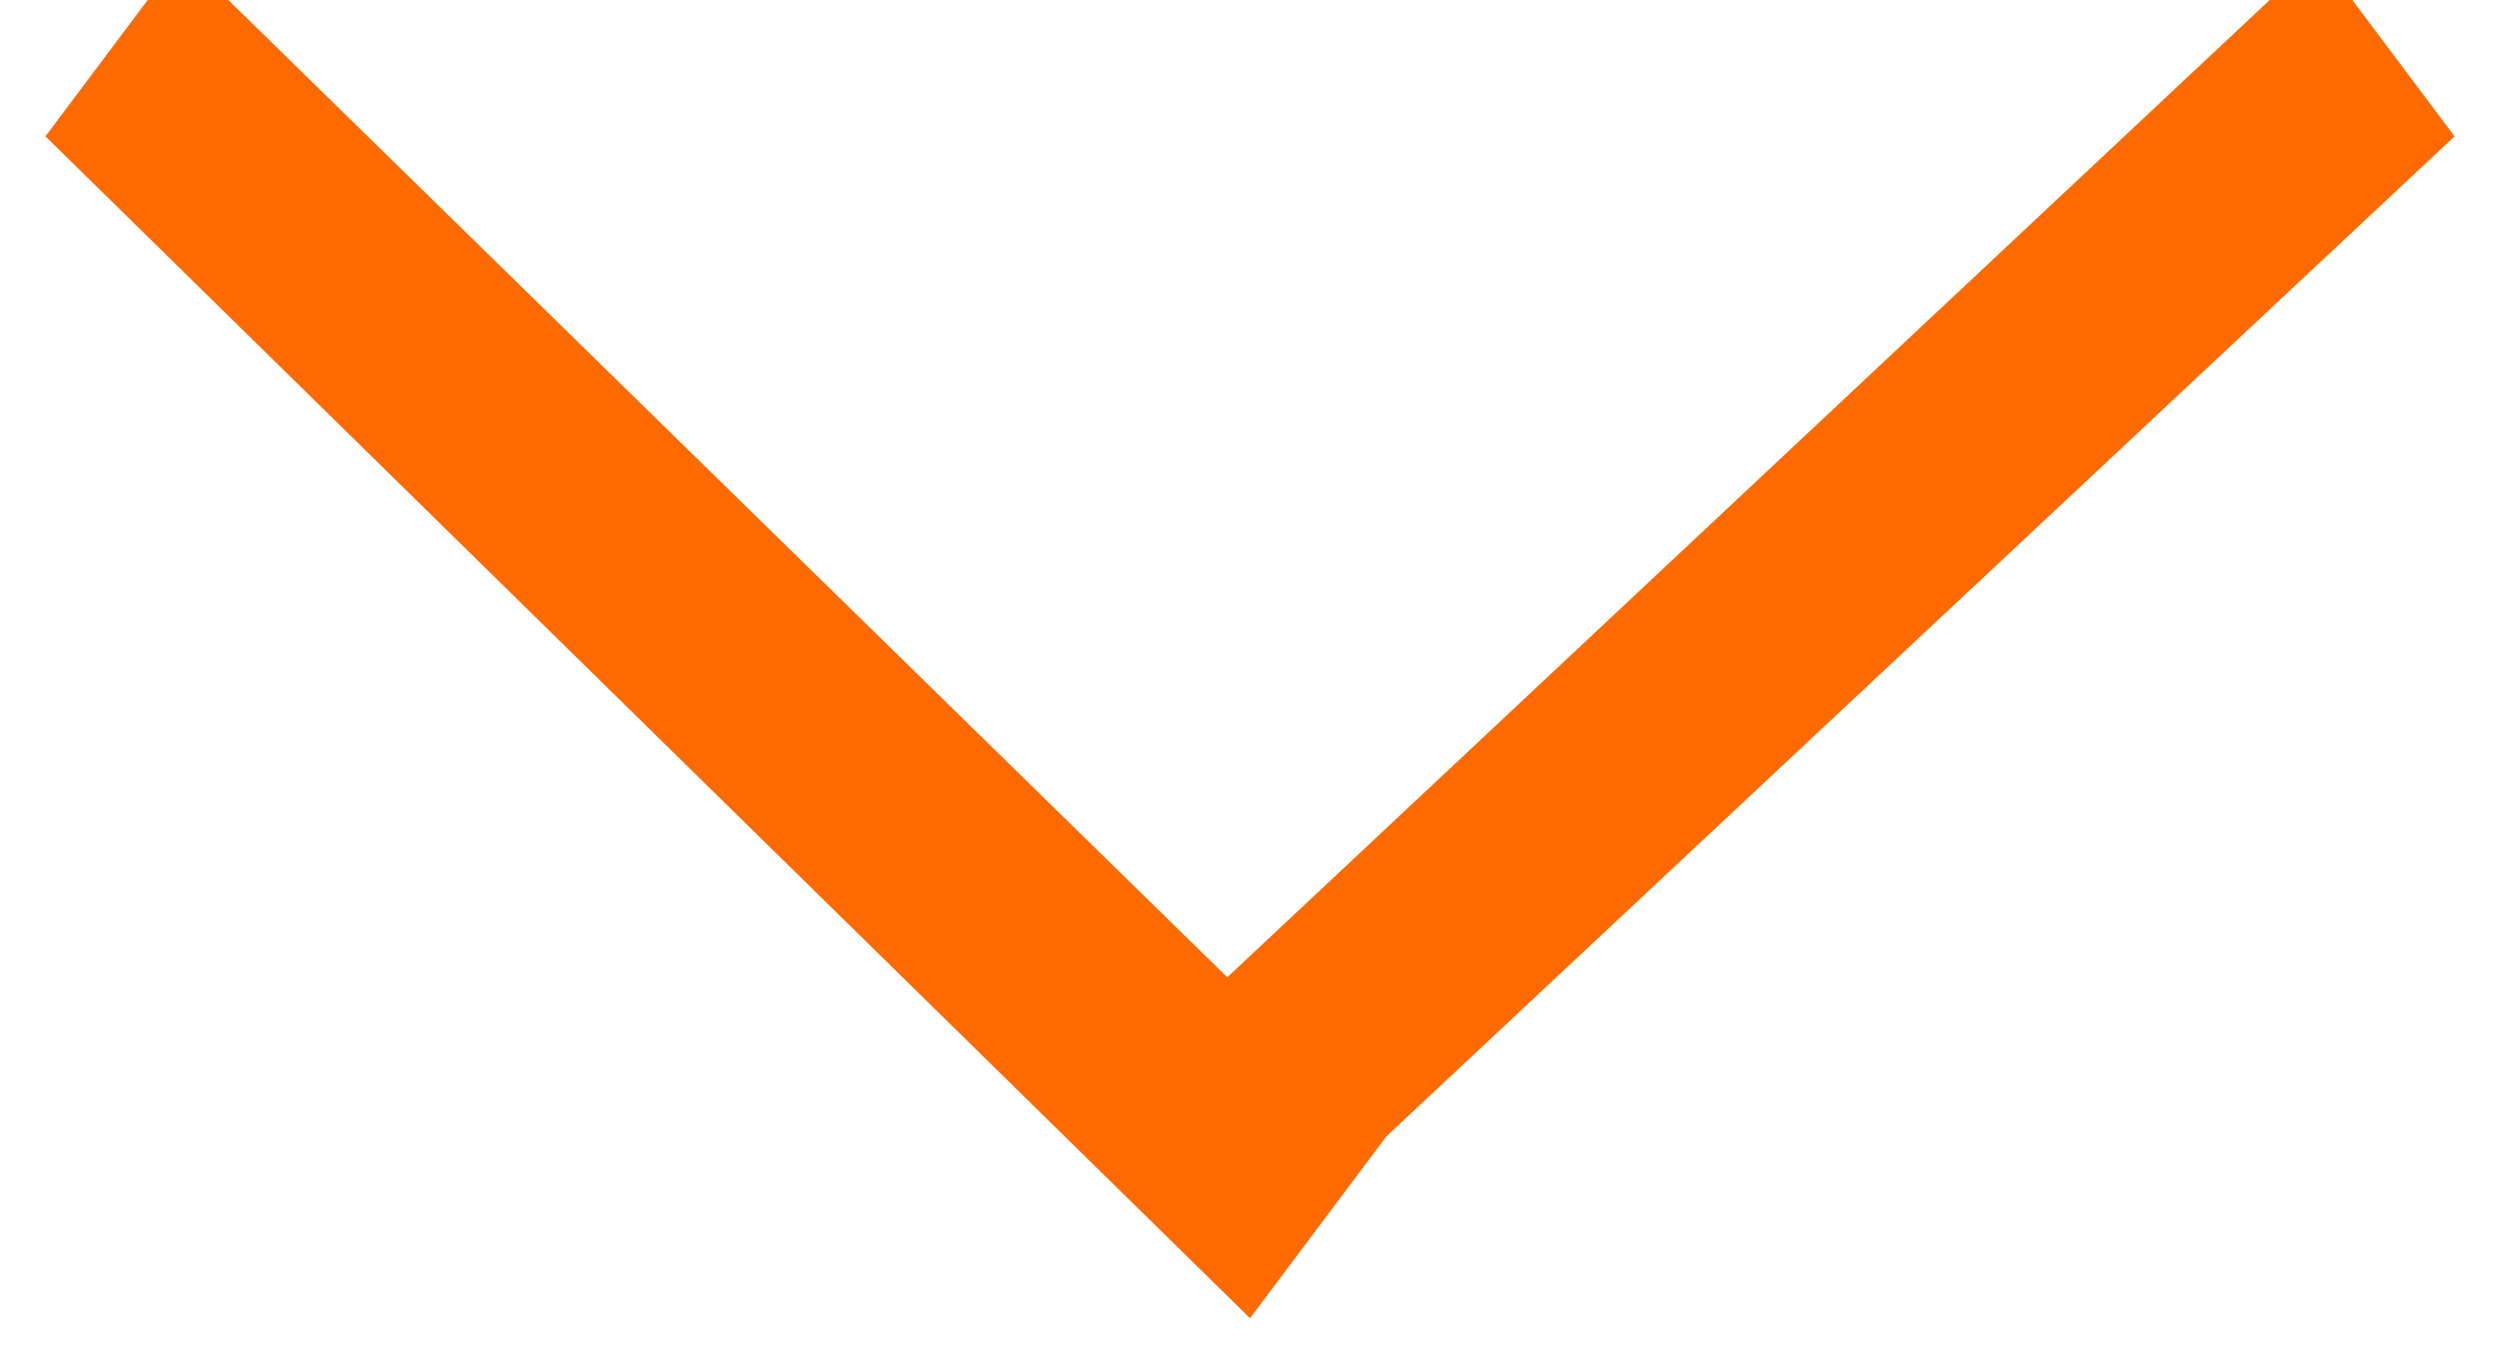
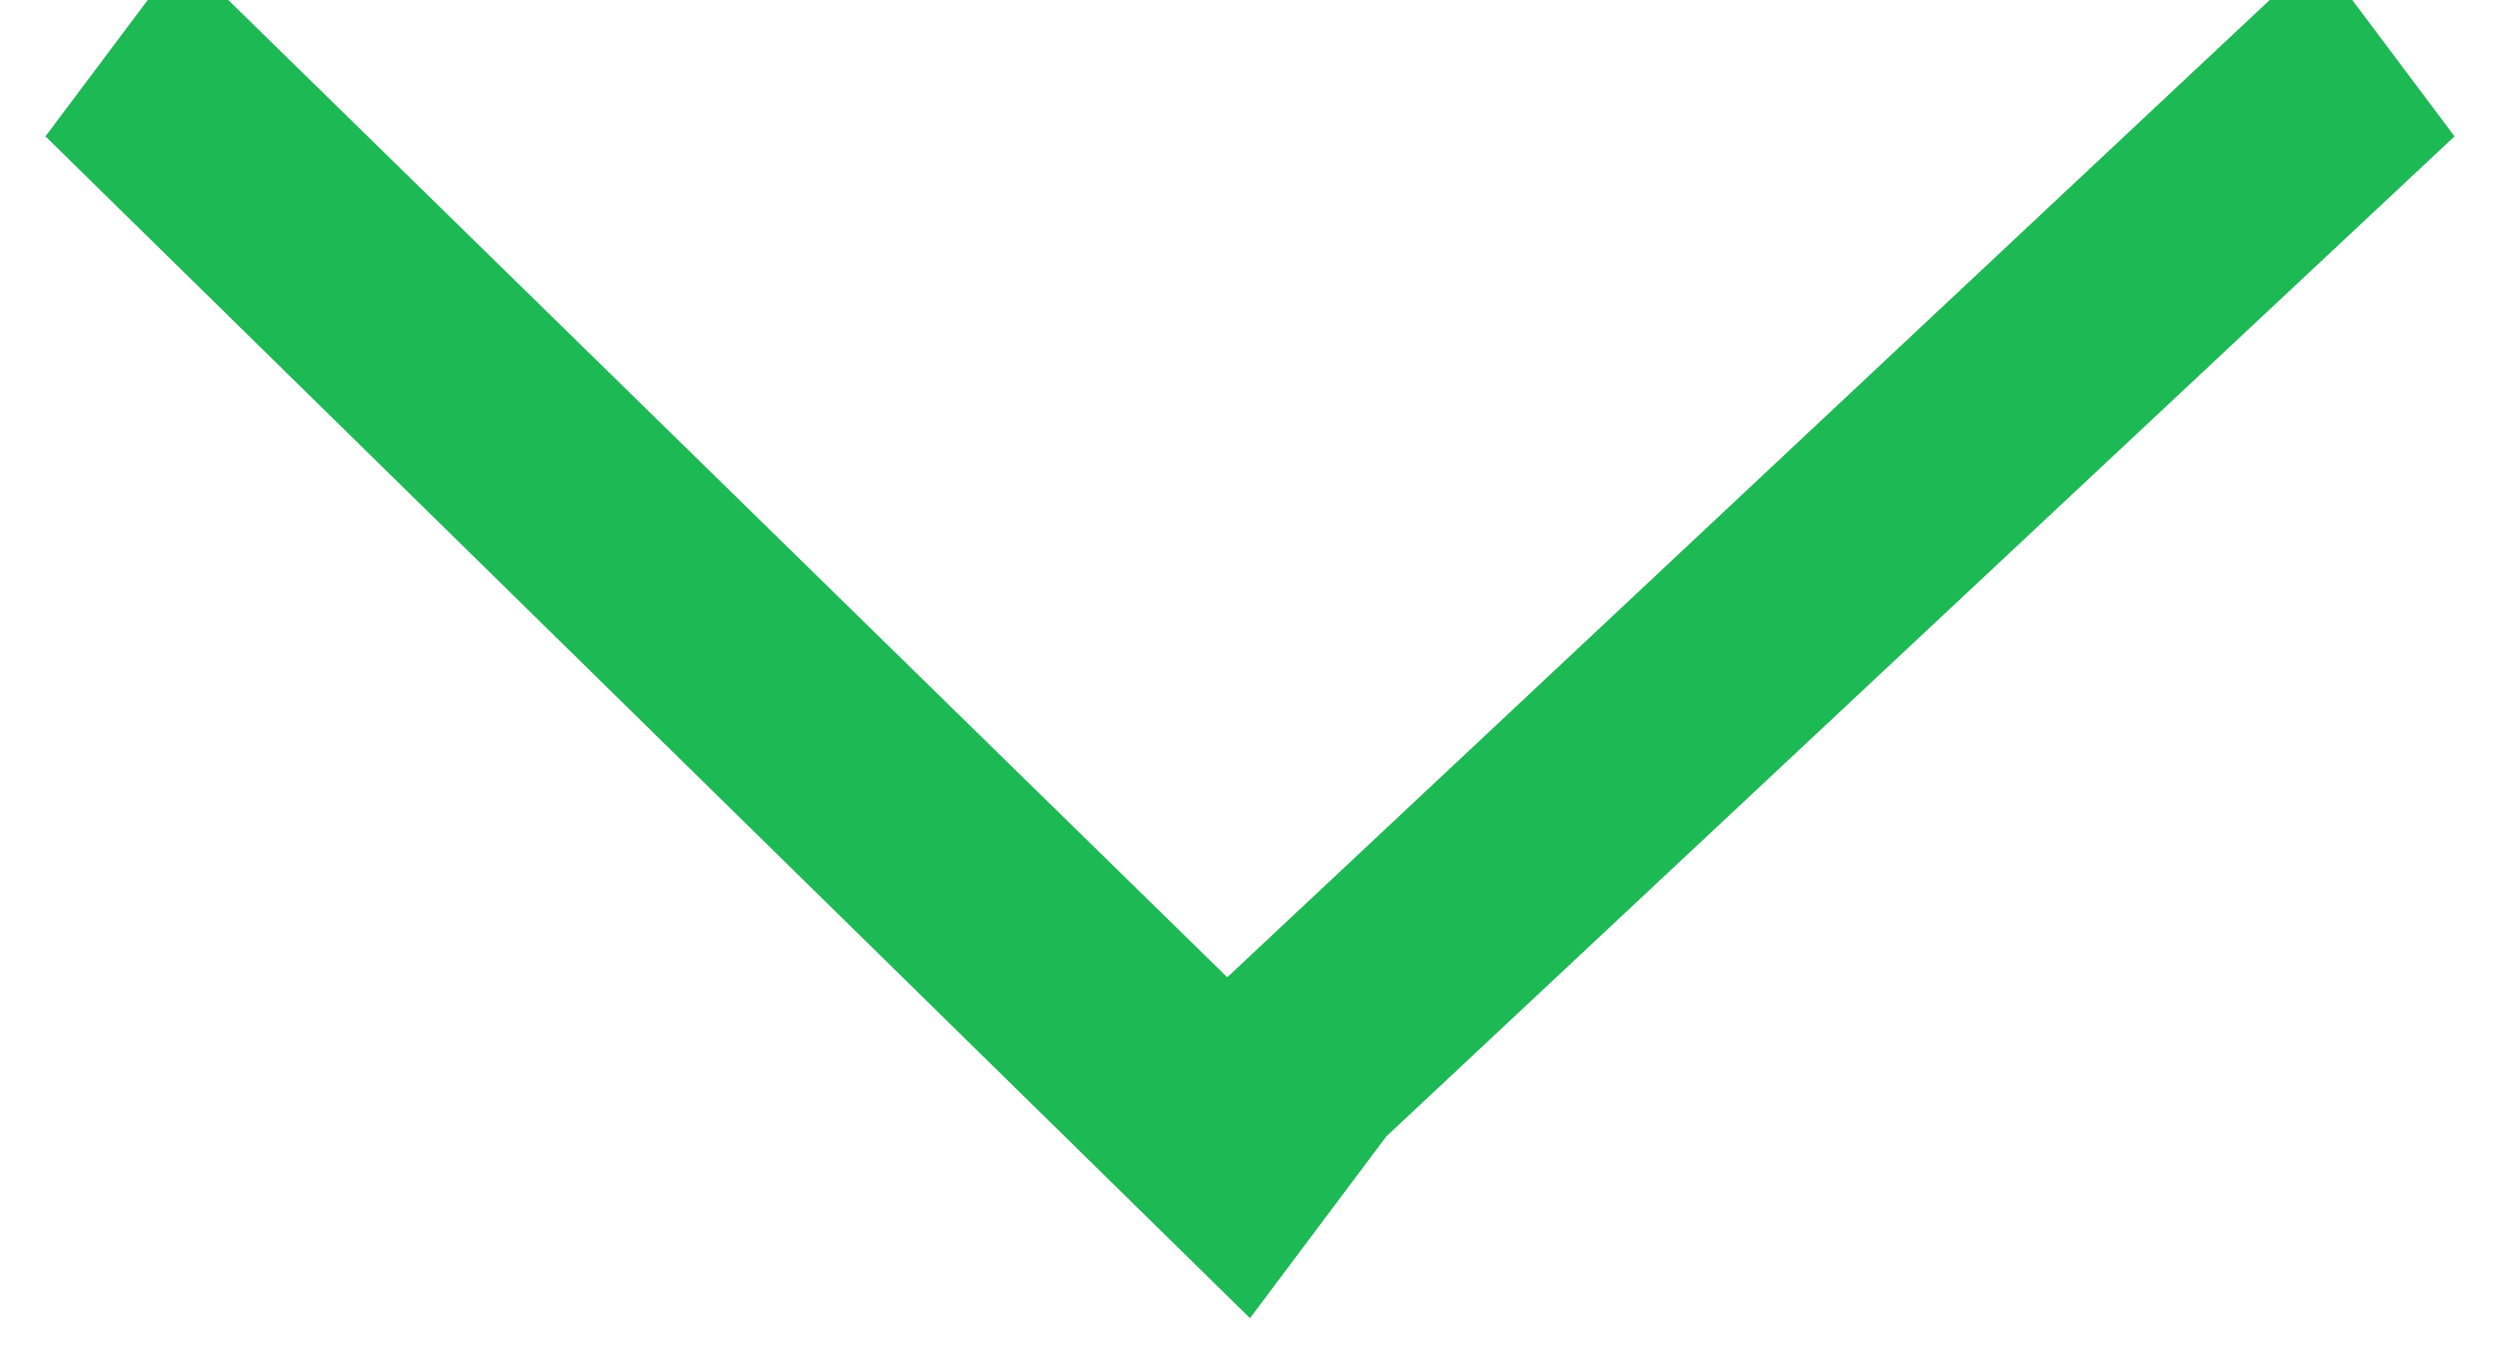
<svg xmlns="http://www.w3.org/2000/svg" version="1.1" id="Layer_1" x="0px" y="0px" width="11px" height="6px" viewBox="-304.5 393.5 11 6" enable-background="new -304.5 393.5 11 6" xml:space="preserve">
  <g>
    <g>
-       <polygon fill="#FF6A00" points="-298.4,398.5 -298.4,398.5 -293.7,394.1 -294.3,393.3 -299.1,397.8 -303.7,393.3 -304.3,394.1     -299,399.3   " />
+       <polygon fill="#1db954" points="-298.4,398.5 -298.4,398.5 -293.7,394.1 -294.3,393.3 -299.1,397.8 -303.7,393.3 -304.3,394.1     -299,399.3   " />
    </g>
  </g>
</svg>
